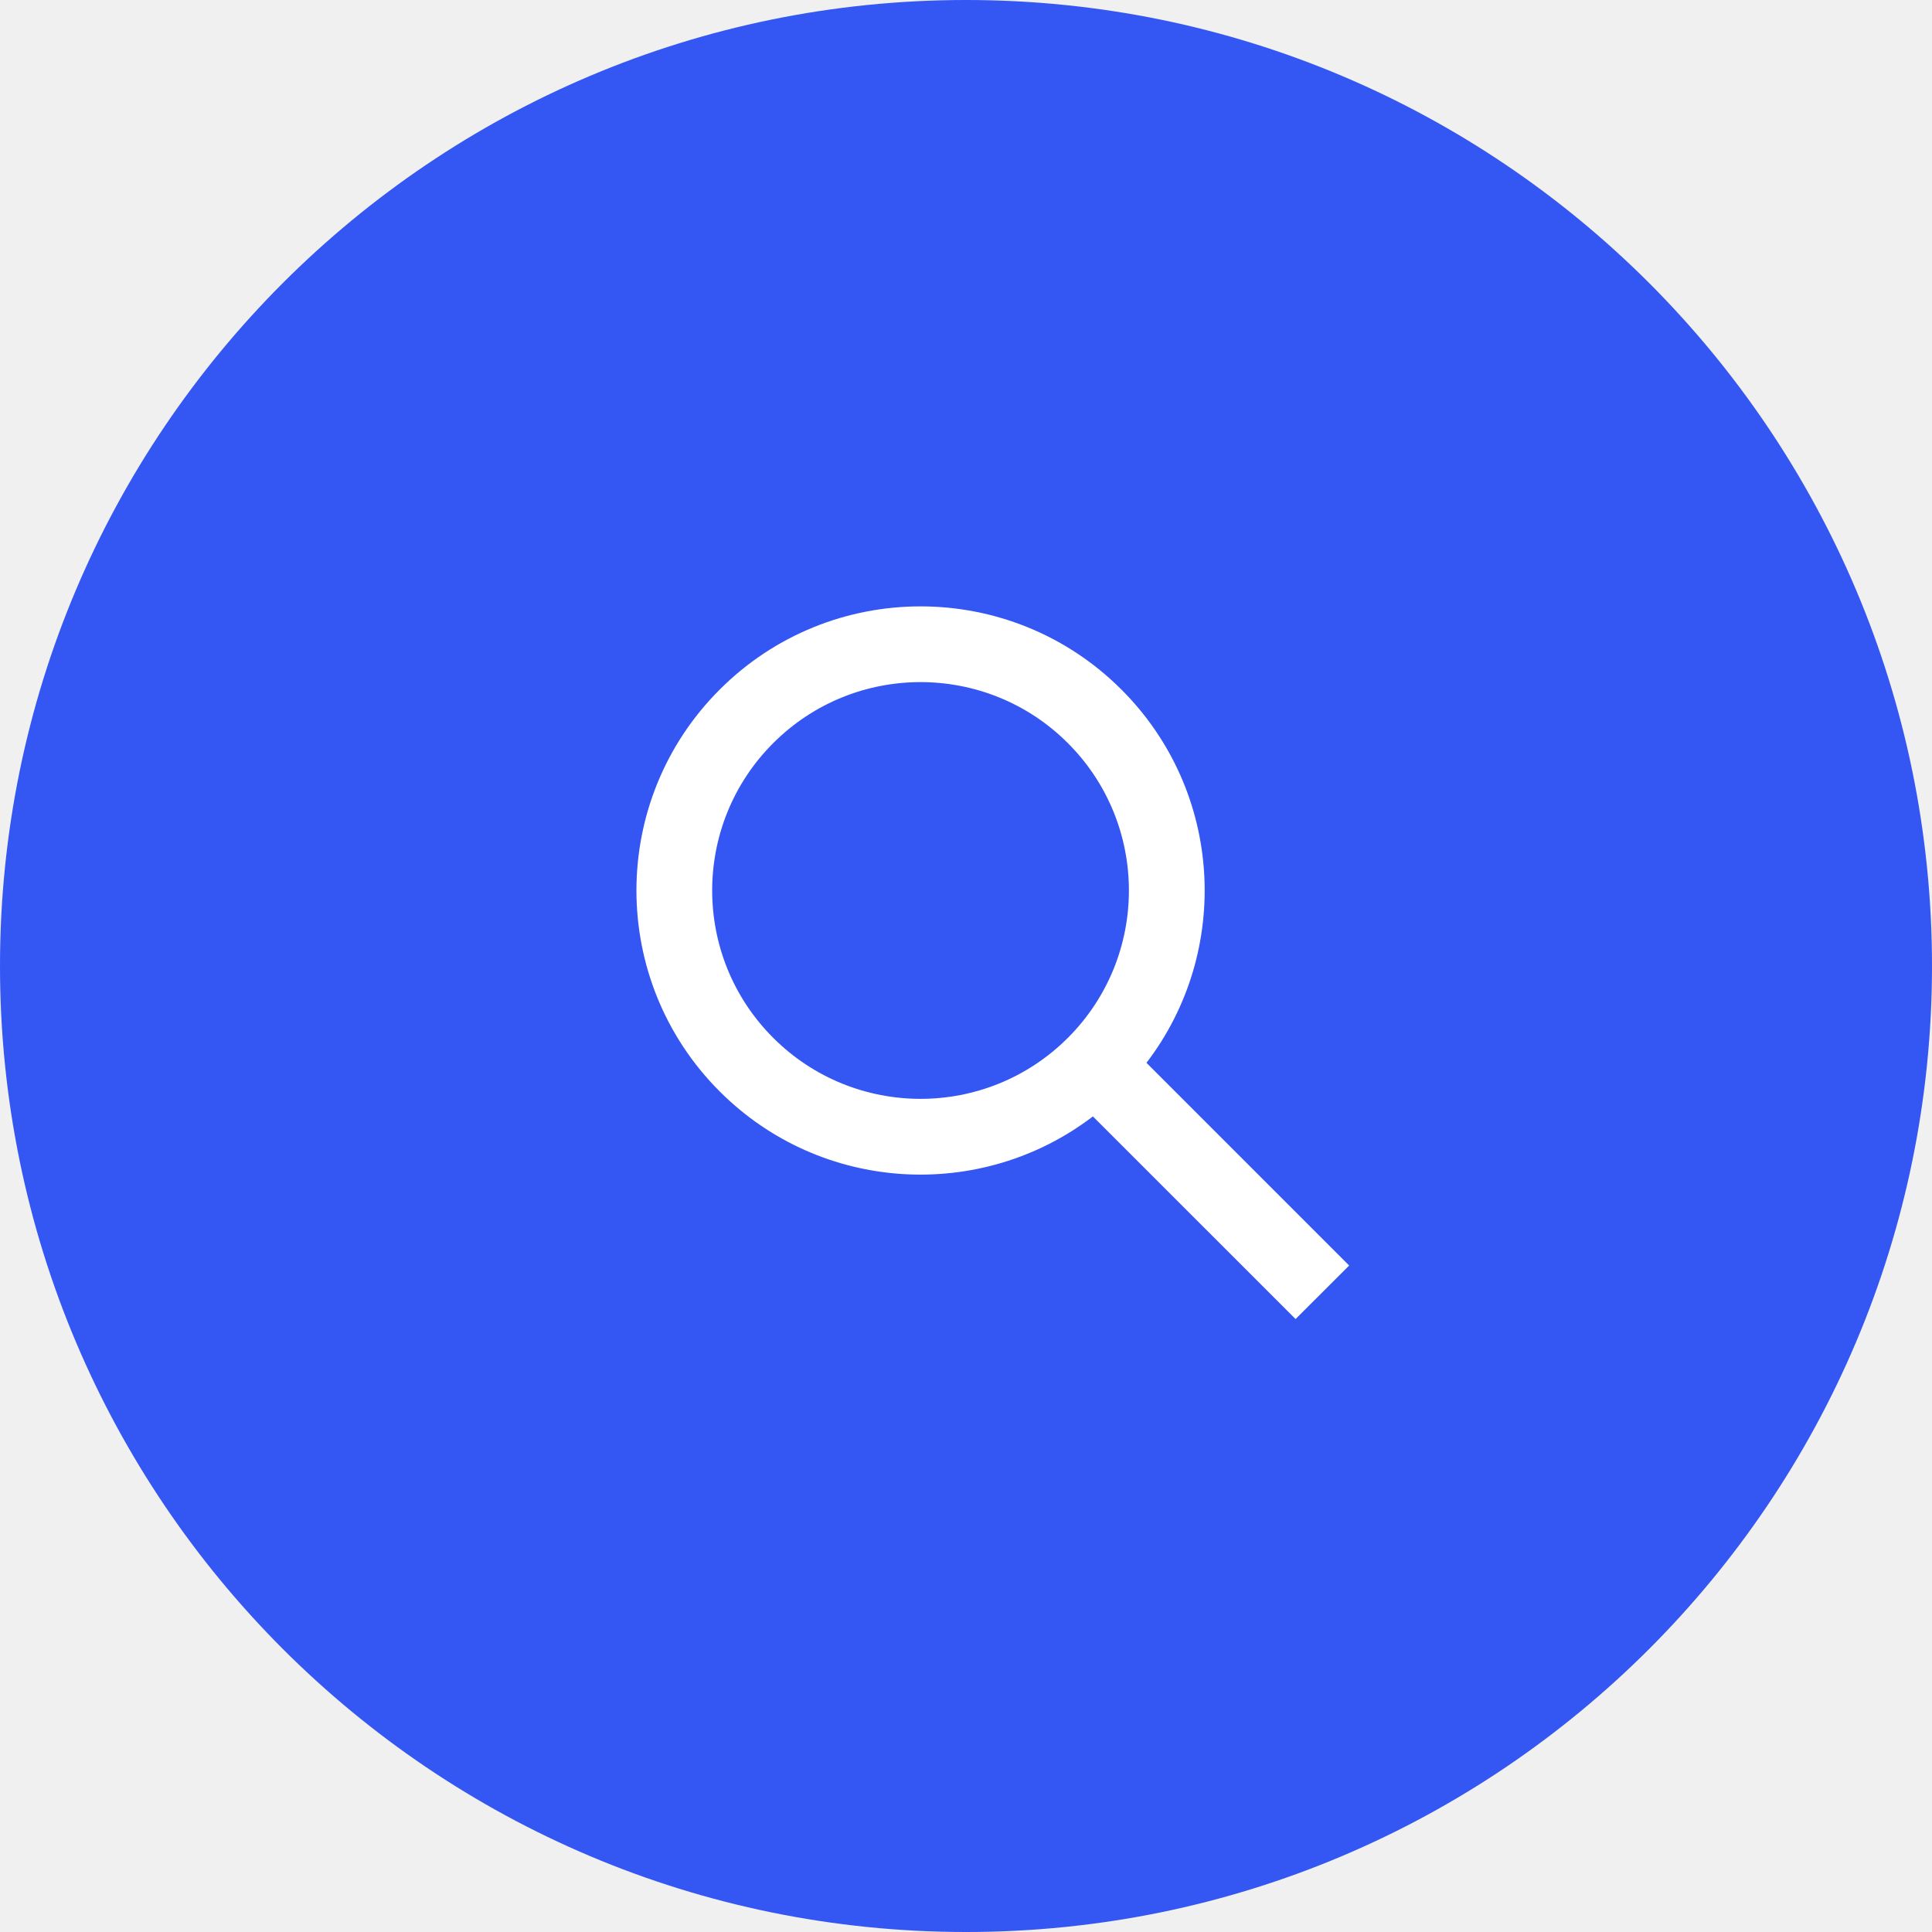
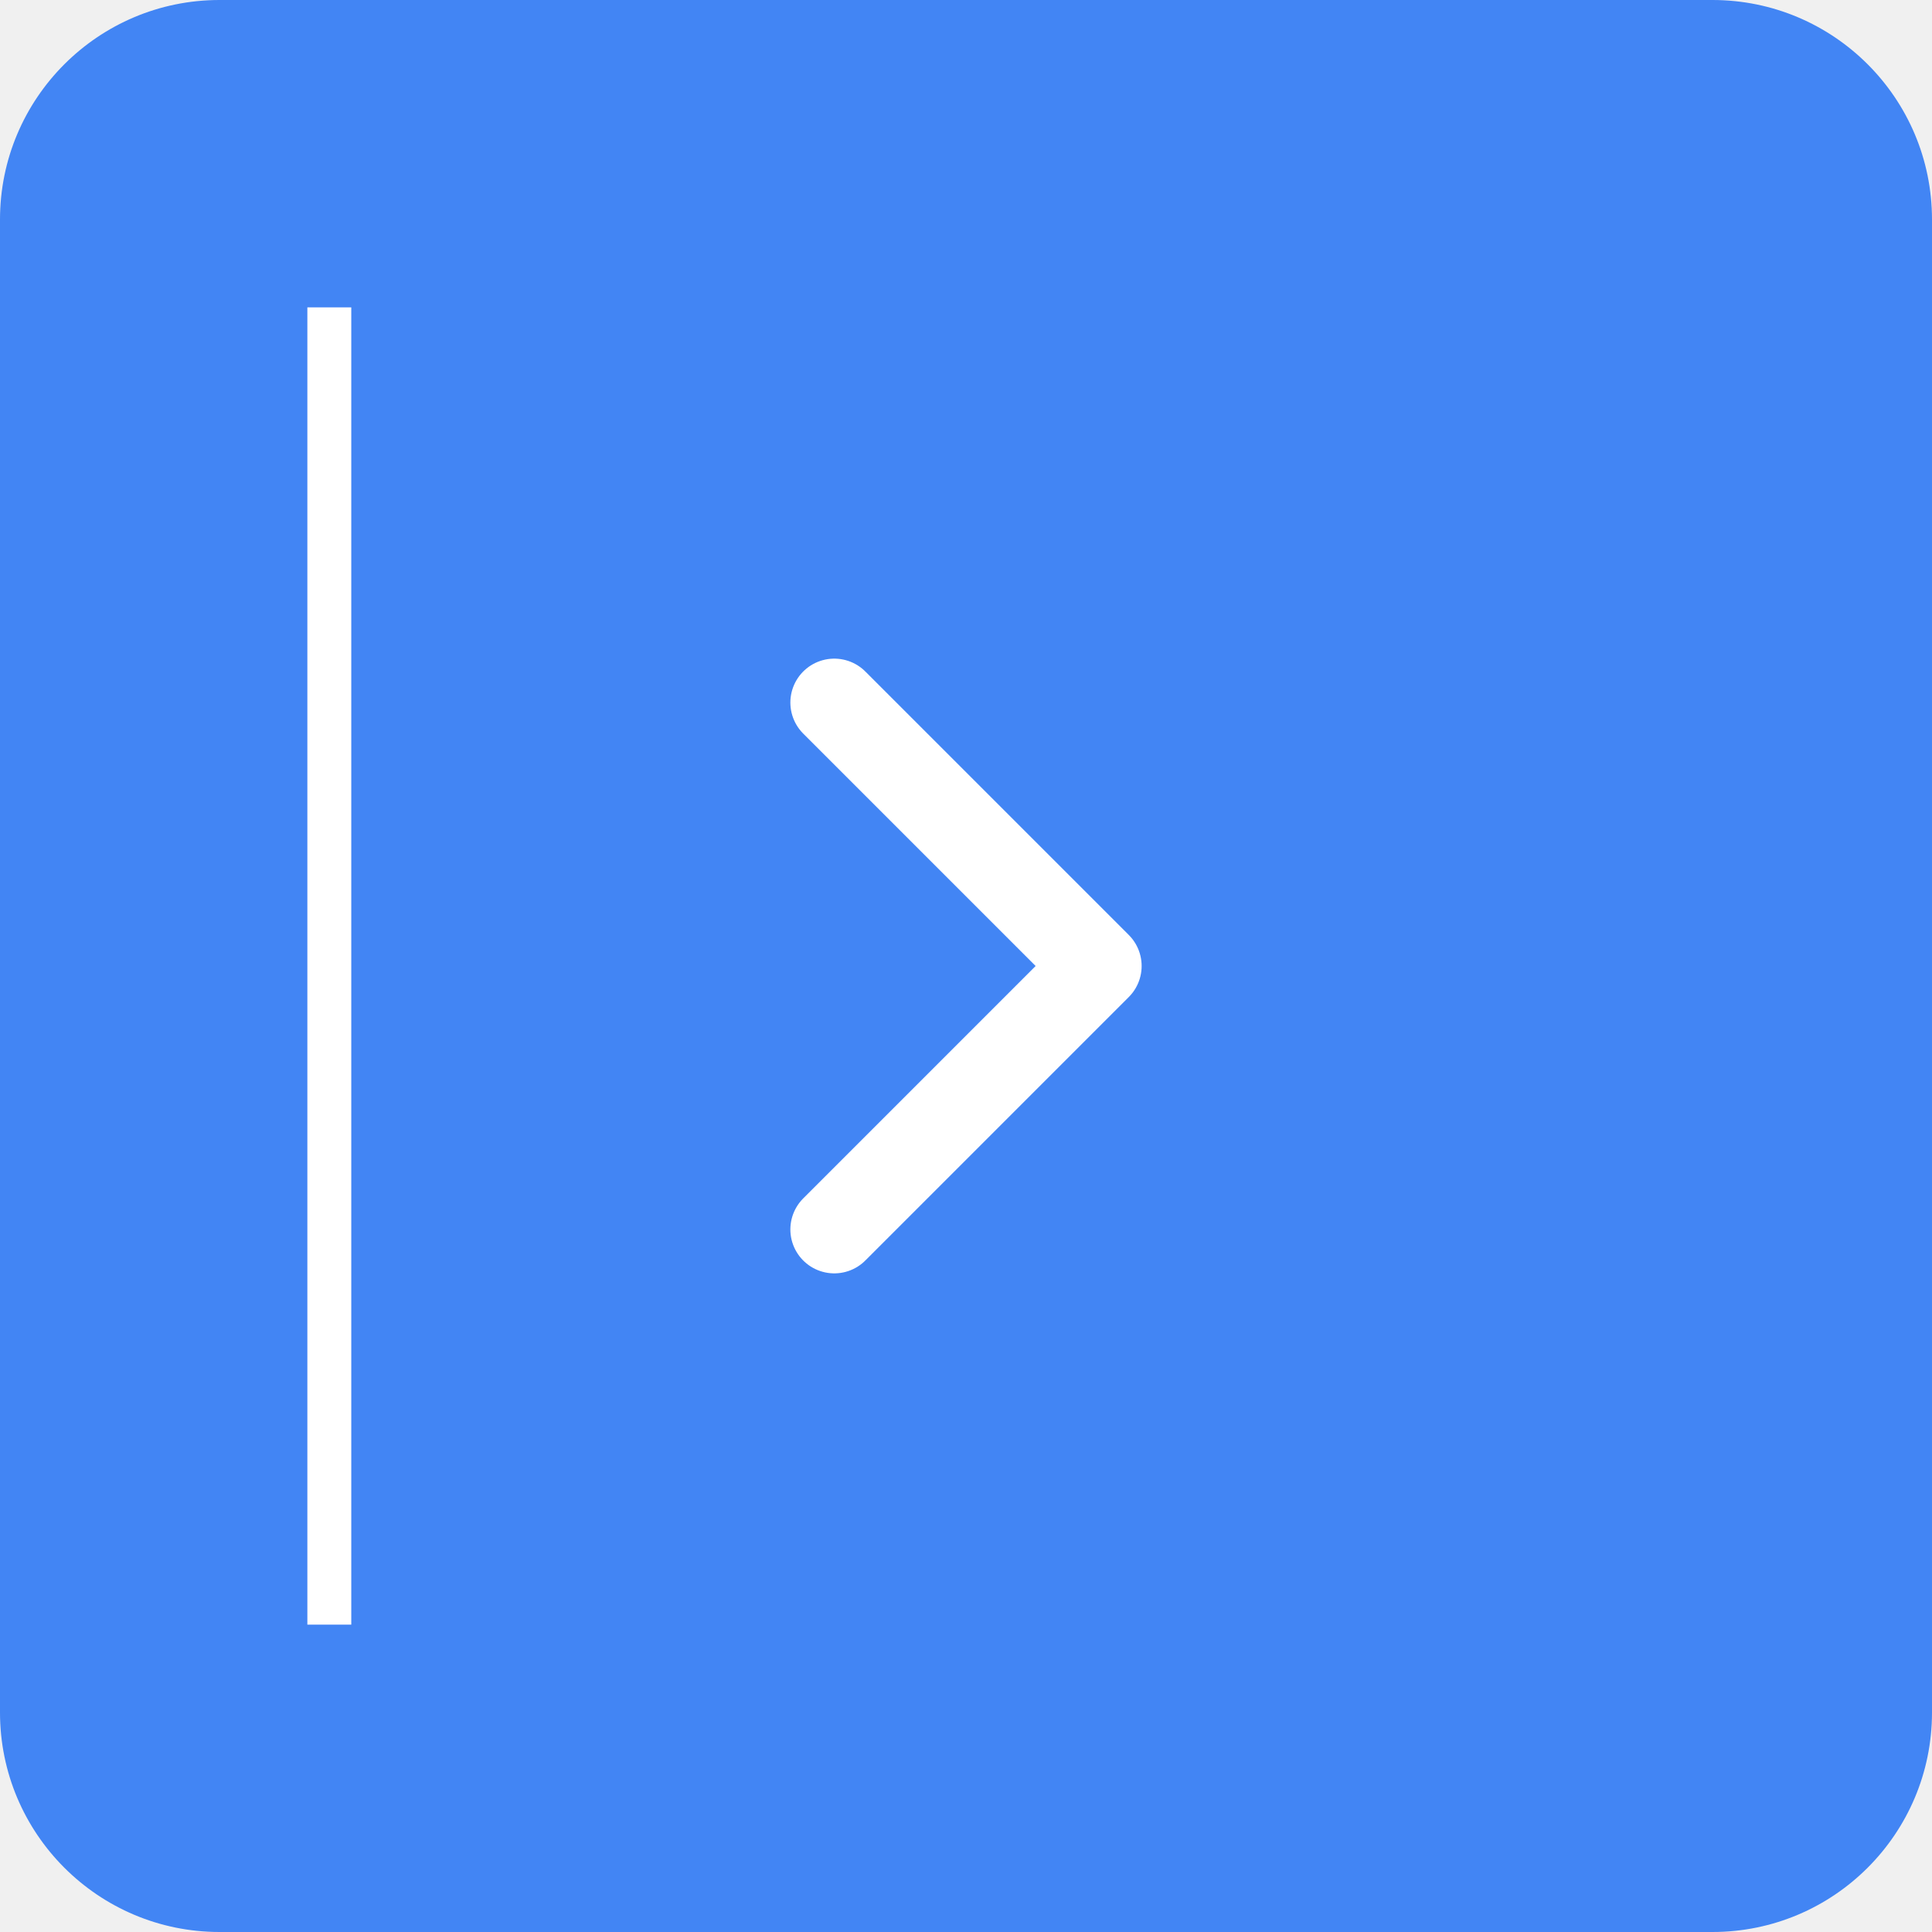
- <svg xmlns="http://www.w3.org/2000/svg" width="34" height="34" viewBox="0 0 34 34" fill="none">
-   <rect width="34" height="34" rx="17" fill="#3456F3" />
-   <path fill-rule="evenodd" clip-rule="evenodd" d="M18.793 18.264C17.361 19.696 15.039 19.696 13.607 18.264C12.175 16.832 12.175 14.51 13.607 13.078C15.039 11.646 17.361 11.646 18.793 13.078C20.225 14.51 20.225 16.832 18.793 18.264ZM19.233 19.647C17.273 21.146 14.457 21 12.665 19.207C10.712 17.254 10.712 14.088 12.665 12.136C14.617 10.183 17.783 10.183 19.736 12.136C21.529 13.928 21.675 16.744 20.176 18.704L23.743 22.271L22.8 23.213L19.233 19.647Z" fill="white" />
+ <svg xmlns="http://www.w3.org/2000/svg" width="44" height="44" viewBox="0 0 44 44" fill="none">
+   <path d="M1.33214e-05 5C1.33214e-05 2.239 2.239 1.15847e-06 5 1.15847e-06H39C41.761 1.15847e-06 44 2.239 44 5V39C44 41.761 41.761 44 39 44H5C2.239 44 1.33214e-05 41.761 1.33214e-05 39V5Z" fill="#4285F4" />
+   <line x1="7.5" y1="7" x2="7.5" y2="37" stroke="white" />
+   <path d="M19 28L25 22L19 16" stroke="white" stroke-width="2" stroke-linecap="round" stroke-linejoin="round" />
</svg>
